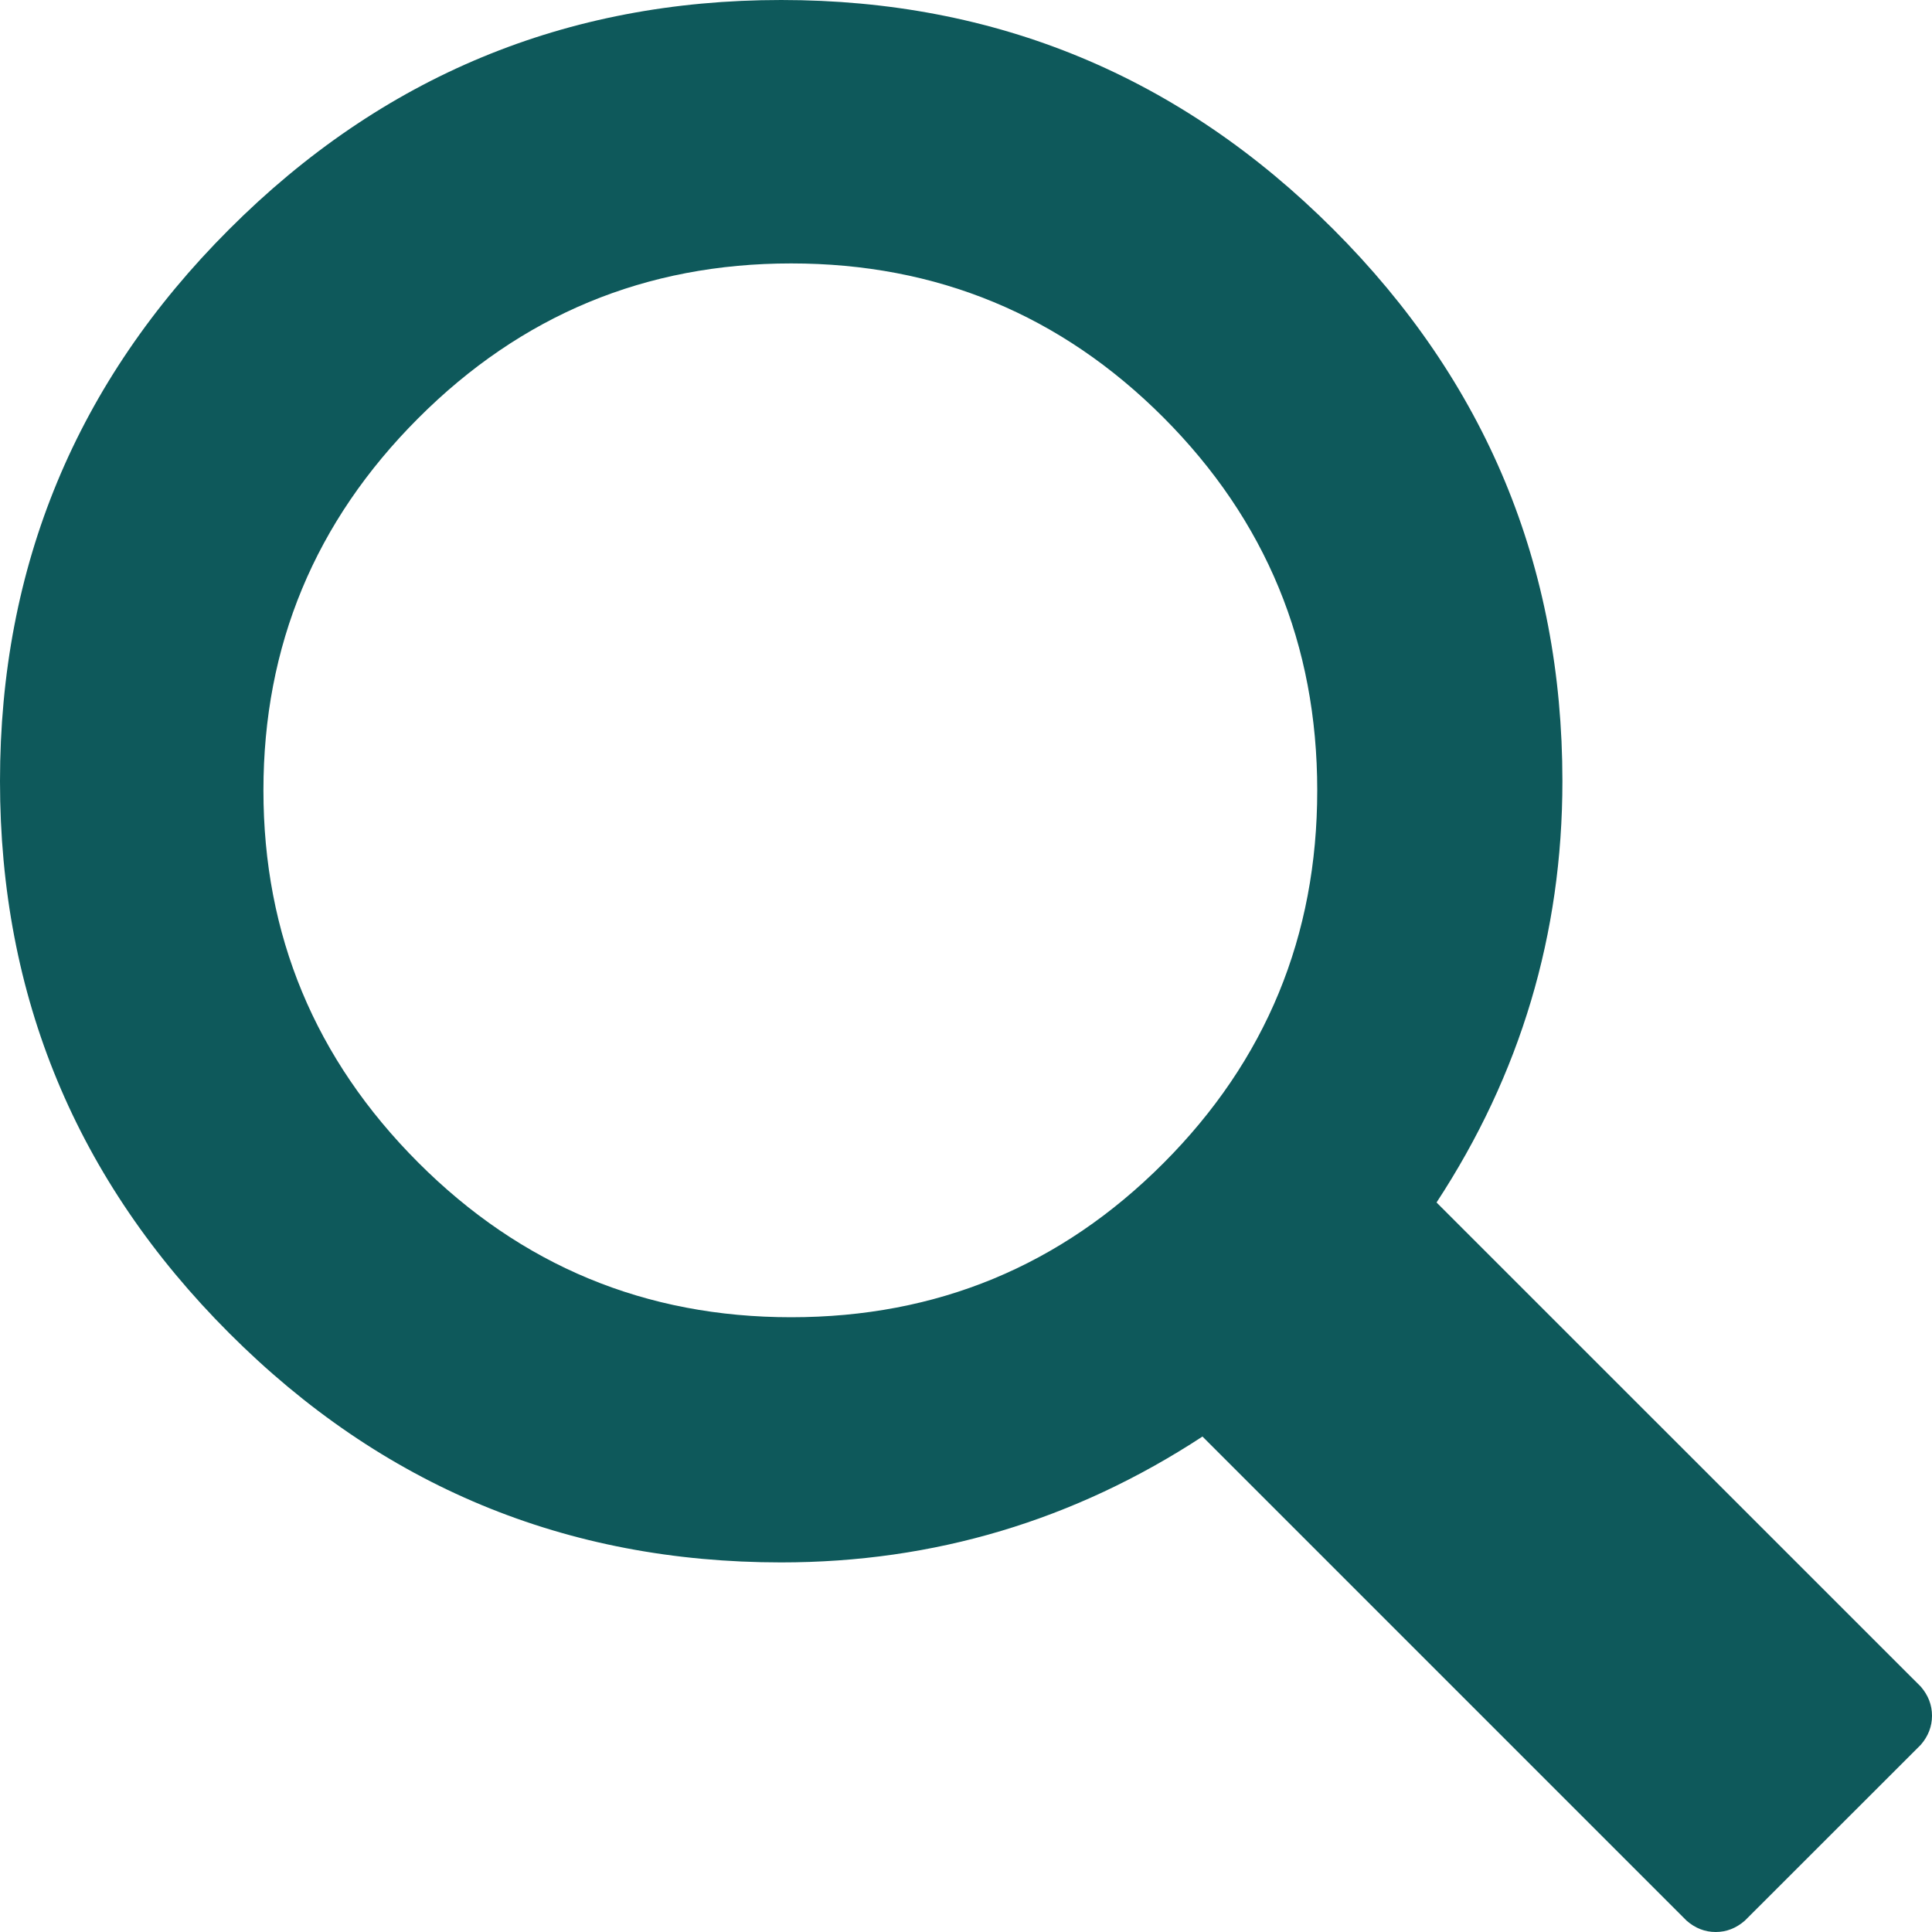
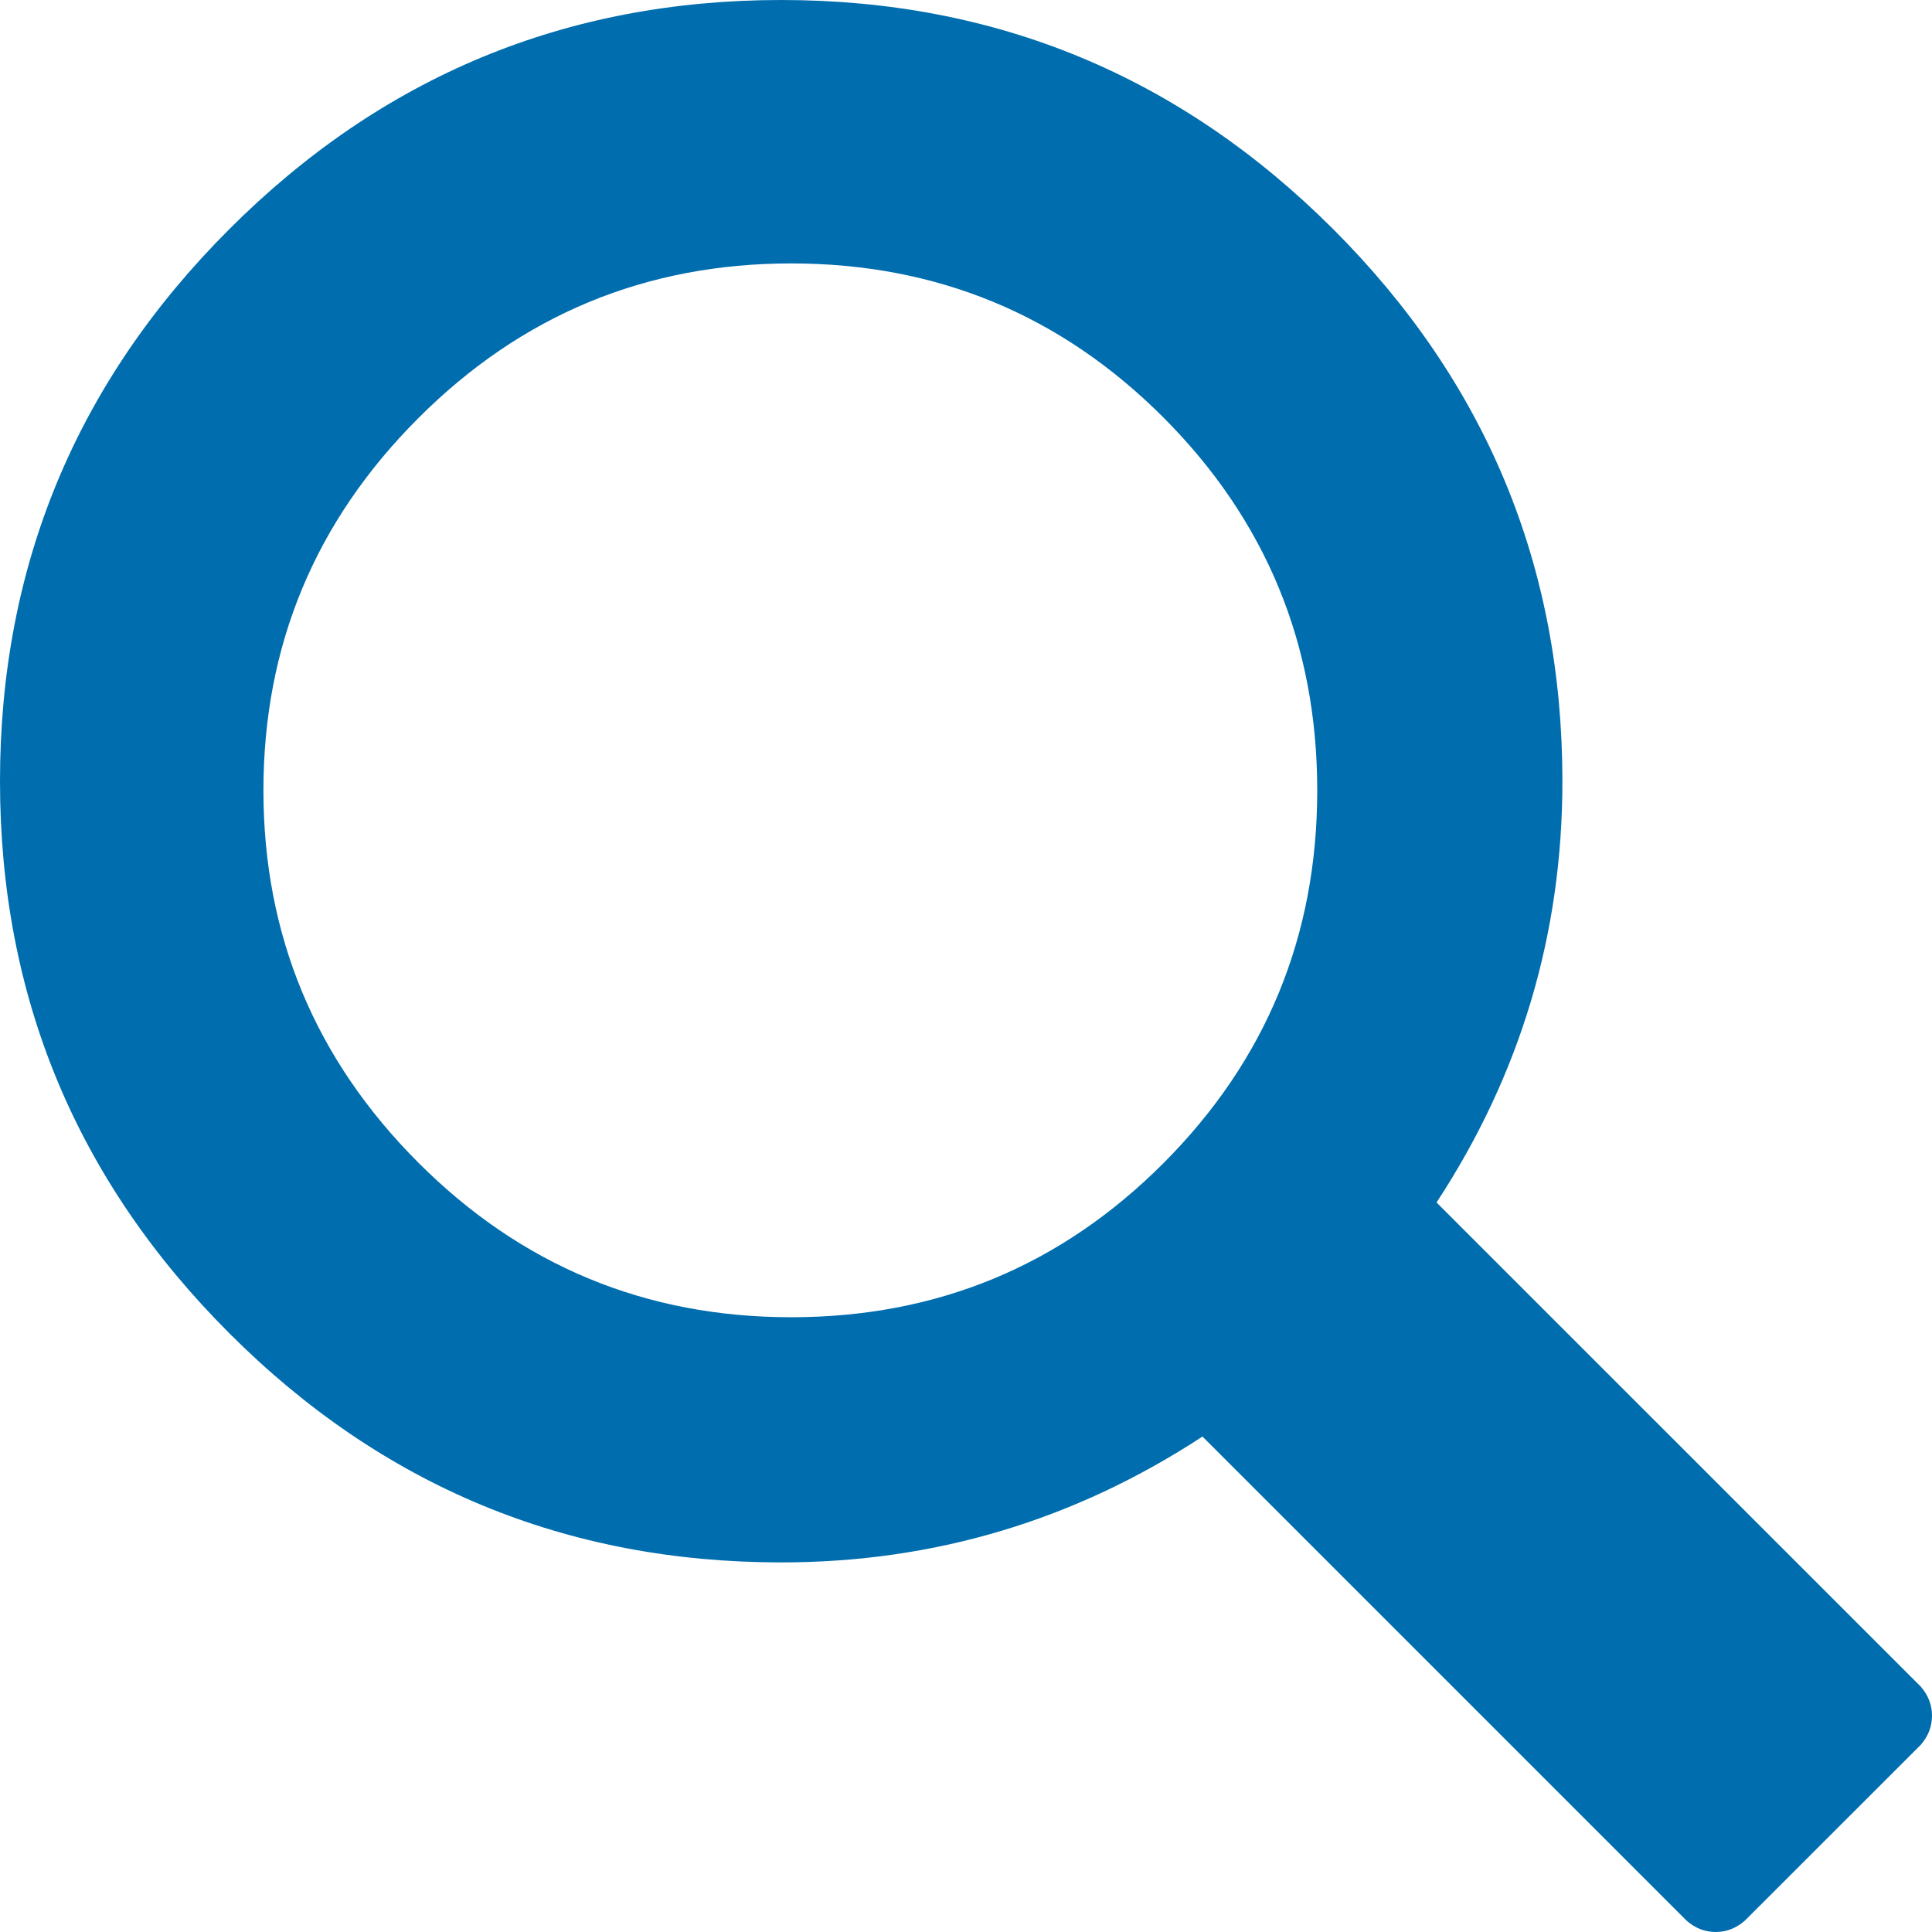
<svg xmlns="http://www.w3.org/2000/svg" width="20px" height="20px" viewBox="0 0 20 20" version="1.1">
-   <defs />
  <g id="Symbols" stroke="none" stroke-width="1" fill="none" fill-rule="evenodd">
-     <g id="Desktop---Header" transform="translate(-1375, -86)" fill="#0E595B">
+     <g id="Desktop---Header" transform="translate(-1375, -86)" fill="#006DAE">
      <g id="Search" transform="translate(1040, 68)">
        <path d="M354.884,35.46 C354.961,35.549 355,35.65 355,35.761 C355,35.872 354.961,35.973 354.884,36.062 L353.062,37.883 C352.972,37.961 352.872,38 352.761,38 C352.65,38 352.549,37.961 352.46,37.883 L347.448,32.871 C346.122,33.739 344.669,34.174 343.087,34.174 C340.859,34.174 338.954,33.383 337.373,31.801 C335.791,30.219 335,28.315 335,26.087 C335,23.859 335.791,21.954 337.373,20.373 C338.954,18.791 340.859,18 343.087,18 C345.315,18 347.219,18.791 348.802,20.373 C350.383,21.954 351.174,23.859 351.174,26.087 C351.174,27.669 350.74,29.122 349.871,30.448 L354.884,35.46 Z M337.727,26.182 C337.727,27.68 338.261,28.964 339.328,30.033 C340.395,31.102 341.683,31.636 343.19,31.636 C344.697,31.636 345.982,31.105 347.044,30.041 C348.105,28.978 348.636,27.691 348.636,26.182 C348.636,24.672 348.105,23.386 347.044,22.322 C345.982,21.259 344.697,20.727 343.19,20.727 C341.683,20.727 340.395,21.262 339.328,22.331 C338.261,23.399 337.727,24.683 337.727,26.182 Z" id="Fill-10" />
      </g>
    </g>
  </g>
</svg>
